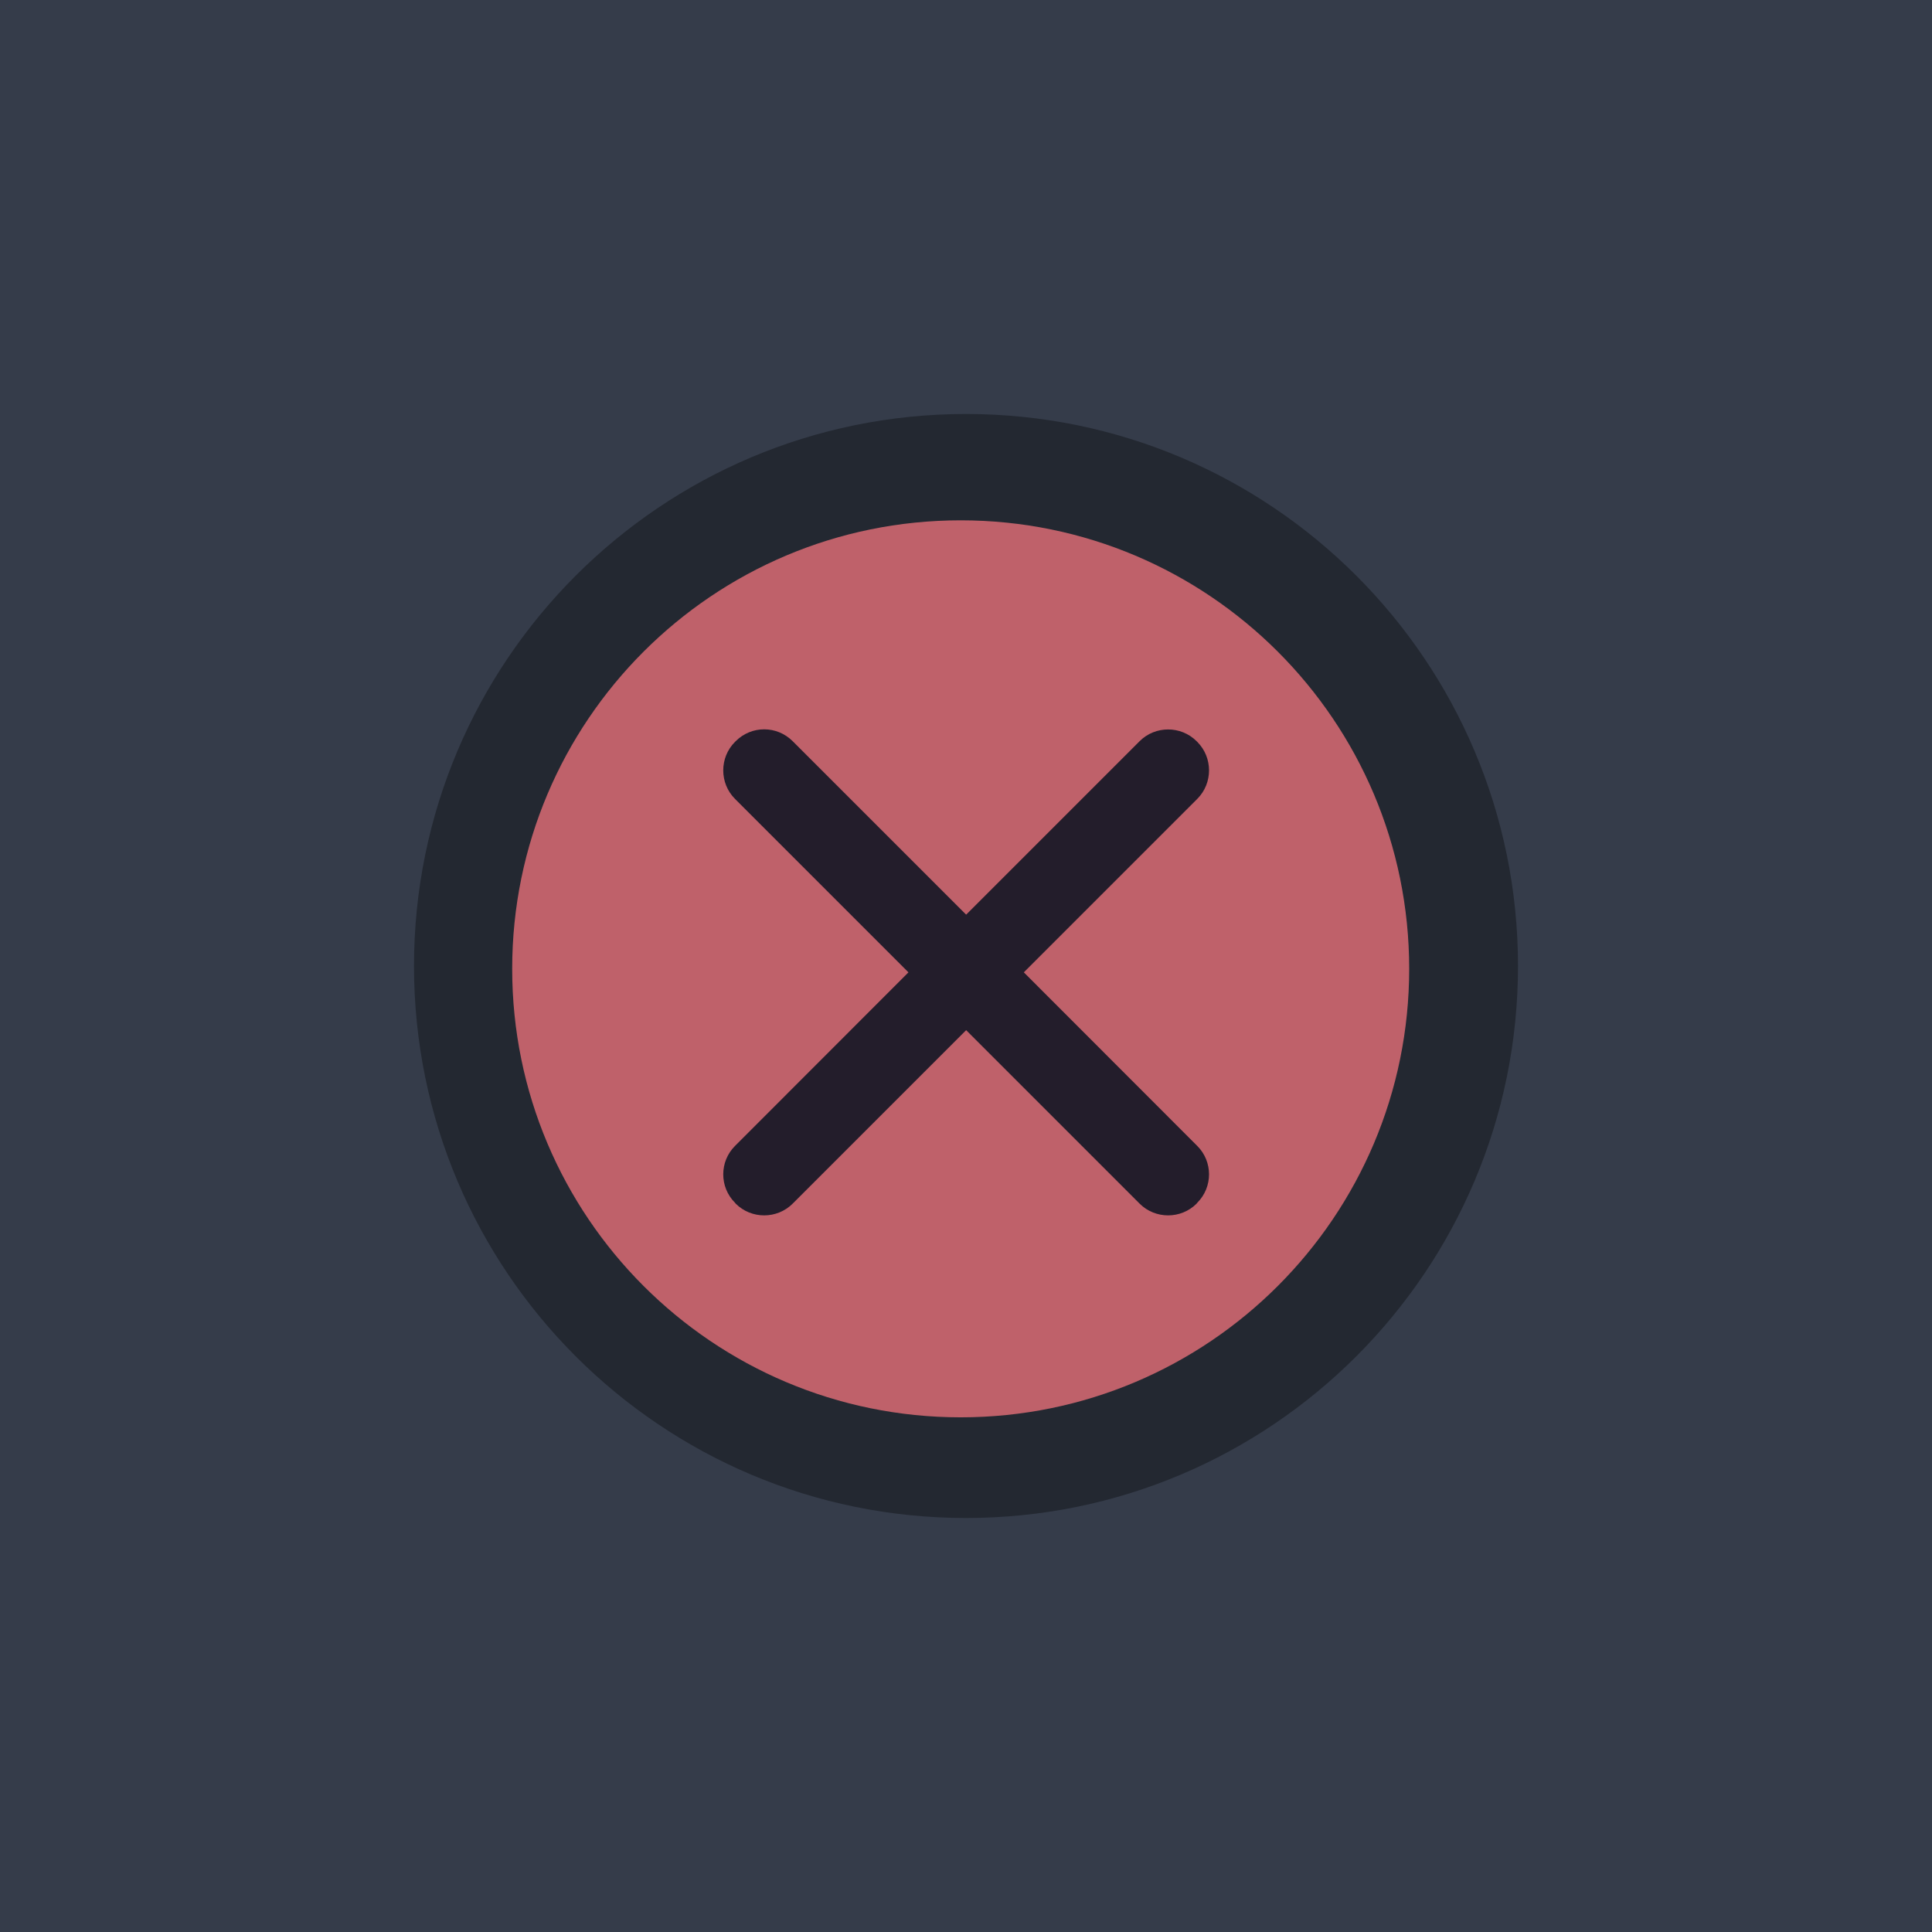
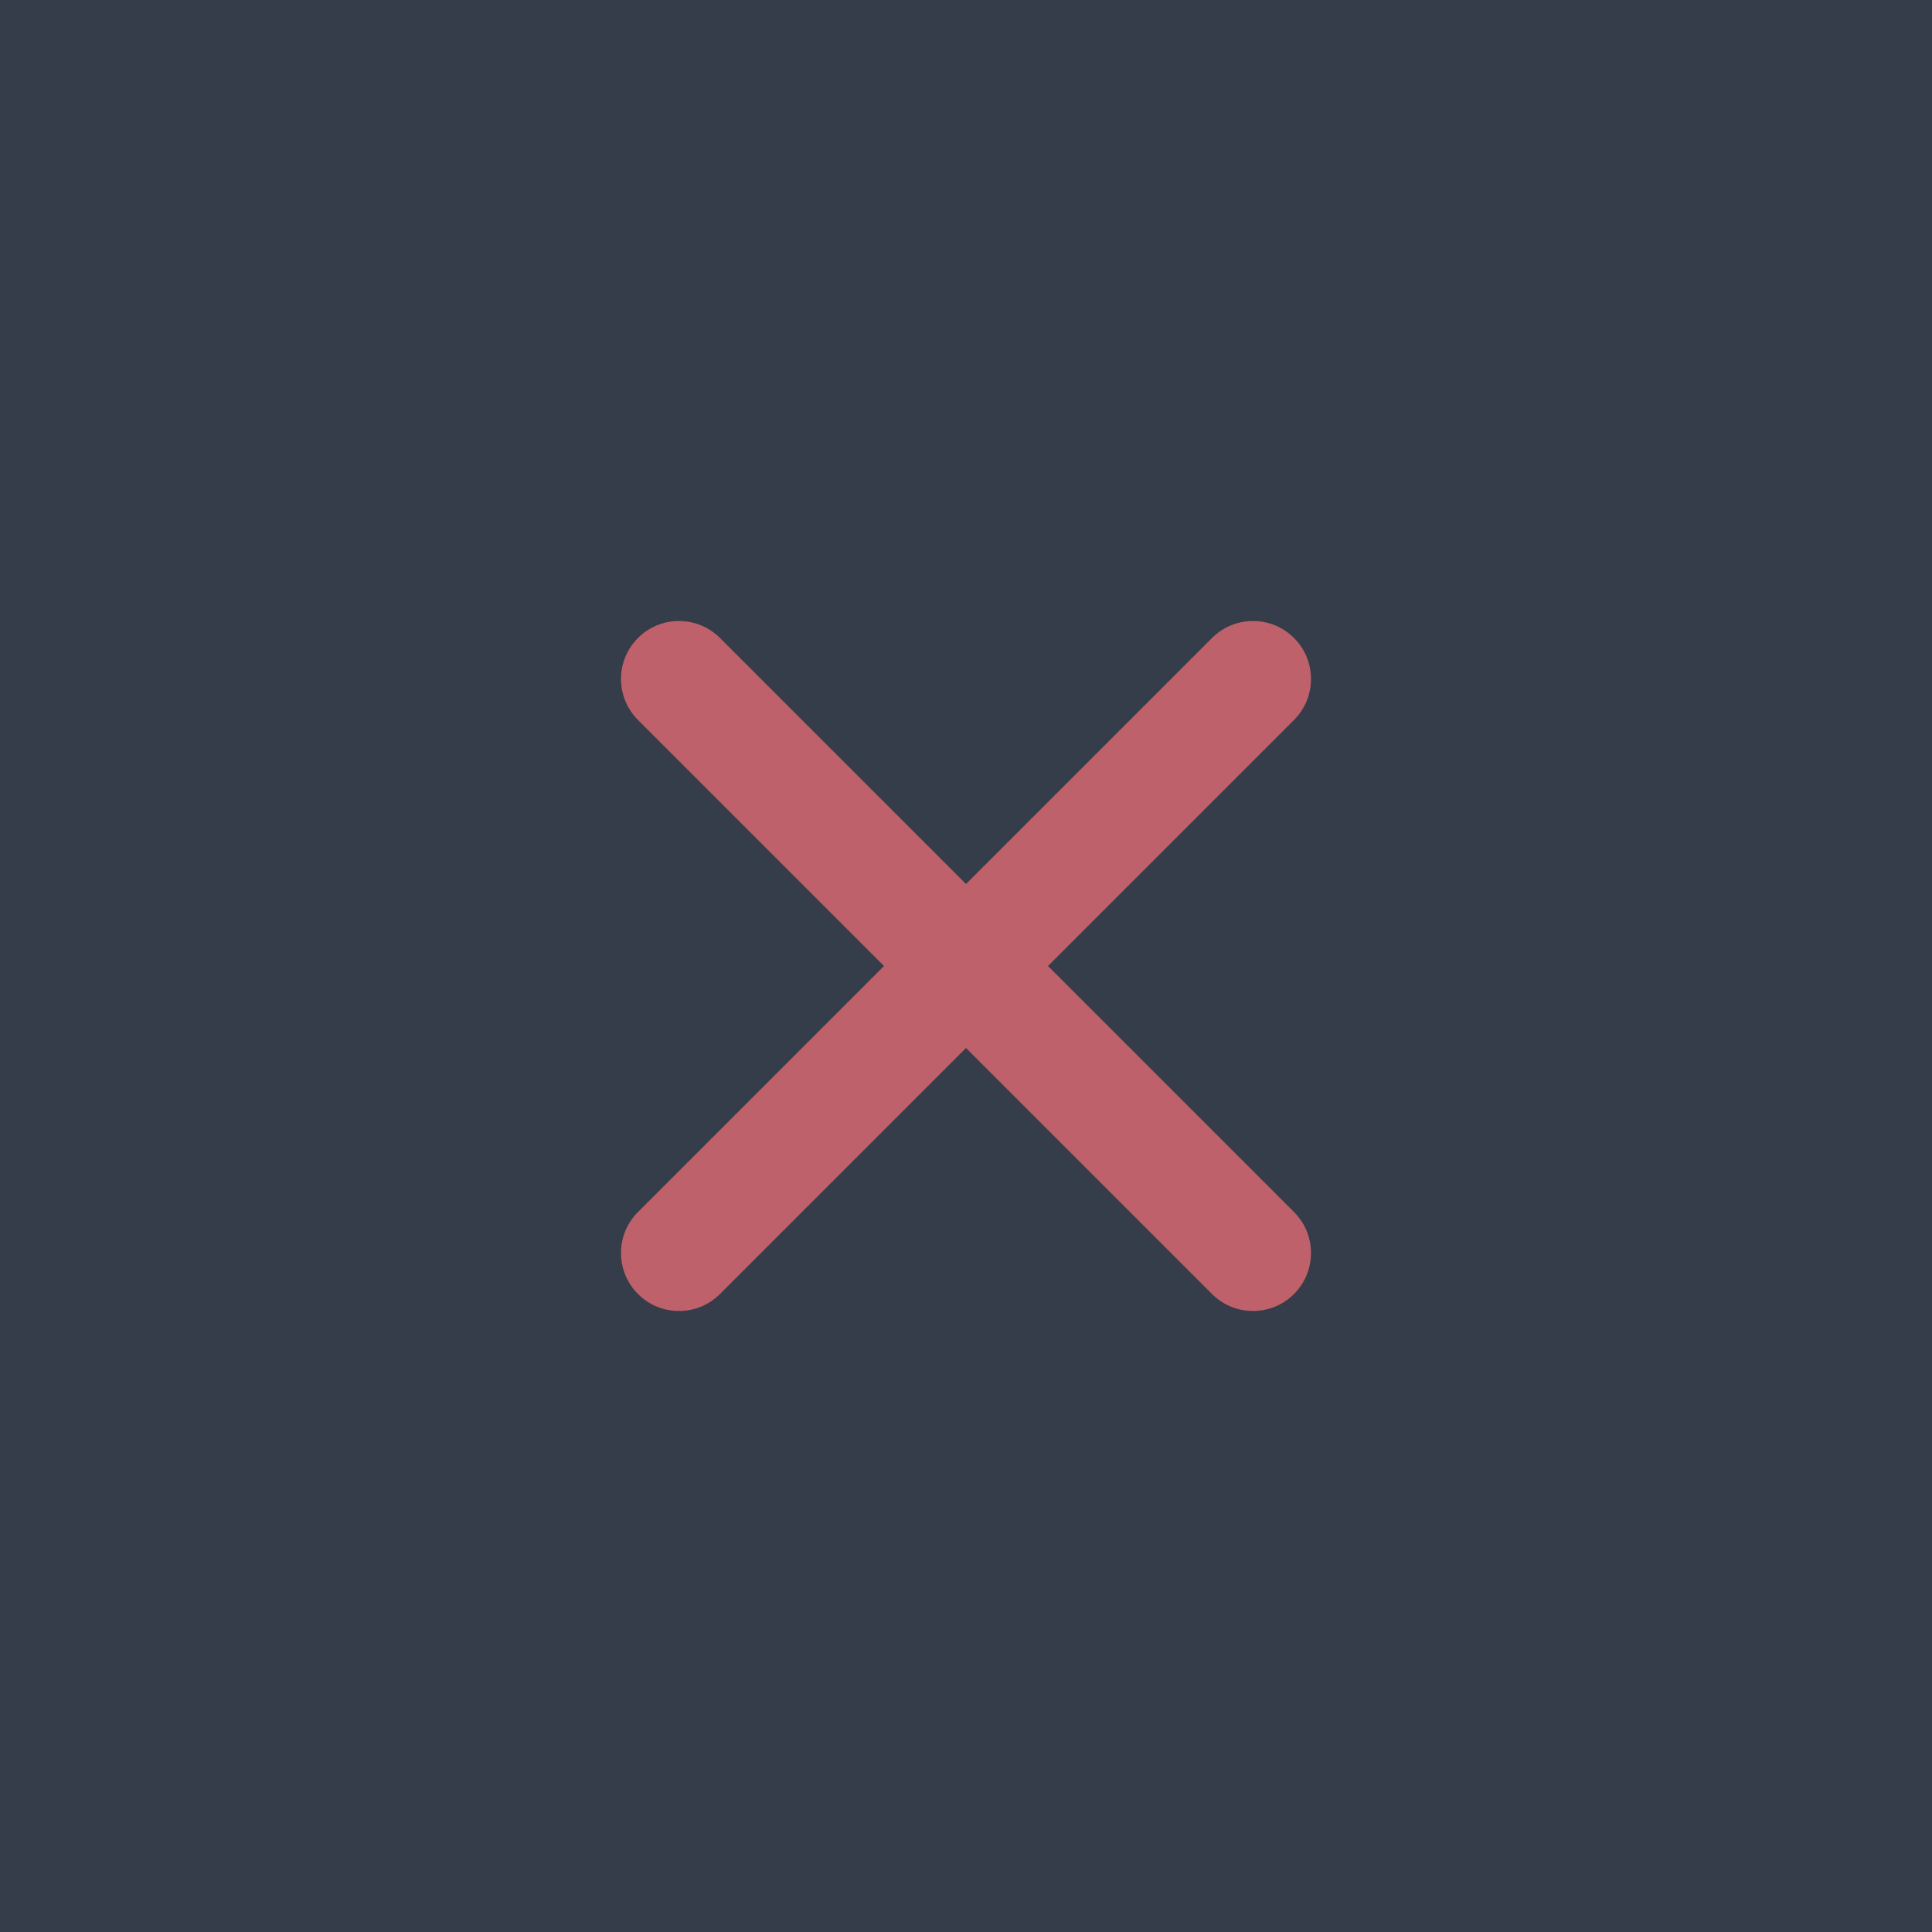
<svg xmlns="http://www.w3.org/2000/svg" width="28" height="28" viewBox="0 0 28 28" id="svg4142" version="1.1">
  <defs id="defs4144" />
  <g id="layer1" transform="translate(0,-1024.362)">
-     <path style="opacity:1;fill:#353c4a;fill-opacity:1;fill-rule:evenodd;stroke:none;stroke-width:2.745;stroke-linecap:butt;stroke-linejoin:miter;stroke-miterlimit:4;stroke-dasharray:none;stroke-dashoffset:478.437;stroke-opacity:1" d="m 0,1020.362 v 32 h 28 v -32 z" id="rect4741" />
-     <rect style="opacity:1;fill:#ffffff;fill-opacity:0.07;fill-rule:evenodd;stroke:none;stroke-width:2.745;stroke-linecap:butt;stroke-linejoin:miter;stroke-miterlimit:4;stroke-dasharray:none;stroke-dashoffset:478.437;stroke-opacity:1" id="rect4142" width="28" height="1" x="0" y="1020.362" />
-     <path id="path4094" style="fill:#232831;fill-opacity:1;fill-rule:evenodd;stroke:none;stroke-width:0.014" d="m 14,1046.362 c 4.418,0 8,-3.582 8,-8 0,-4.418 -3.582,-8 -8,-8 -4.418,0 -8,3.582 -8,8 0,4.418 3.582,8 8,8" />
-     <path id="path4096" style="fill:#bf616a;fill-opacity:1;fill-rule:evenodd;stroke:none;stroke-width:0.013" d="m 13.923,1044.903 c 3.59,0 6.5,-2.91 6.5,-6.5 0,-3.59 -2.91,-6.5 -6.5,-6.5 -3.59,0 -6.5,2.91 -6.5,6.5 0,3.59 2.91,6.5 6.5,6.5" />
-     <path id="path4098" d="m 11.075,1034.932 c -0.15,0 -0.299,0.058 -0.413,0.172 l -0.01,0.01 c -0.227,0.227 -0.227,0.599 0,0.826 l 2.514,2.514 -2.514,2.516 c -0.227,0.227 -0.227,0.596 0,0.823 l 0.01,0.013 c 0.227,0.227 0.599,0.227 0.826,0 l 2.514,-2.514 2.514,2.514 c 0.227,0.227 0.599,0.227 0.826,0 l 0.01,-0.013 c 0.227,-0.227 0.227,-0.596 0,-0.823 l -2.514,-2.516 2.514,-2.514 c 0.227,-0.227 0.227,-0.599 0,-0.826 l -0.01,-0.01 c -0.227,-0.227 -0.599,-0.227 -0.826,0 l -2.514,2.514 -2.514,-2.514 c -0.114,-0.114 -0.263,-0.172 -0.413,-0.172 z" style="fill:#231d2b;fill-opacity:1;fill-rule:evenodd;stroke:none;stroke-width:0.014" />
+     <rect style="opacity:1;fill:#353c4a;fill-opacity:1;fill-rule:evenodd;stroke:none;stroke-width:2.658;stroke-linecap:butt;stroke-linejoin:miter;stroke-miterlimit:4;stroke-dasharray:none;stroke-dashoffset:478.437;stroke-opacity:1" id="rect4741" width="28" height="30" x="0" y="1022.362" />
+     <circle style="fill:#eceff1;fill-opacity:0.1;stroke:none;stroke-width:0.5;stroke-linejoin:miter;stroke-miterlimit:4;stroke-dasharray:none;stroke-opacity:1" id="path2994" cx="1038.059" cy="13.018" r="12" transform="rotate(90)" />
+     <rect style="opacity:1;fill:#ffffff;fill-opacity:0.07;fill-rule:evenodd;stroke:none;stroke-width:2.745;stroke-linecap:butt;stroke-linejoin:miter;stroke-miterlimit:4;stroke-dasharray:none;stroke-dashoffset:478.437;stroke-opacity:1" id="rect4139" width="28" height="1" x="0" y="1020.362" />
+     <g transform="matrix(0.04695227,0,0,0.04695232,8.999988,1033.362)" id="Close" style="fill:#bf616a;fill-opacity:1">
+       <path style="clip-rule:evenodd;fill:#bf616a;fill-opacity:1;fill-rule:evenodd" d="M 131.804,106.491 207.74,30.555 c 6.99,-6.99 6.99,-18.323 0,-25.312 -6.99,-6.99 -18.322,-6.99 -25.312,0 L 106.491,81.18 30.554,5.242 c -6.99,-6.99 -18.322,-6.99 -25.312,0 -6.989,6.99 -6.989,18.323 0,25.312 L 81.179,106.49 5.242,182.427 c -6.989,6.99 -6.989,18.323 0,25.312 6.99,6.99 18.322,6.99 25.312,0 l 75.937,-75.937 75.937,75.937 c 6.989,6.99 18.322,6.99 25.312,0 6.99,-6.99 6.99,-18.322 0,-25.312 z" id="path914" />
+     </g>
  </g>
</svg>
